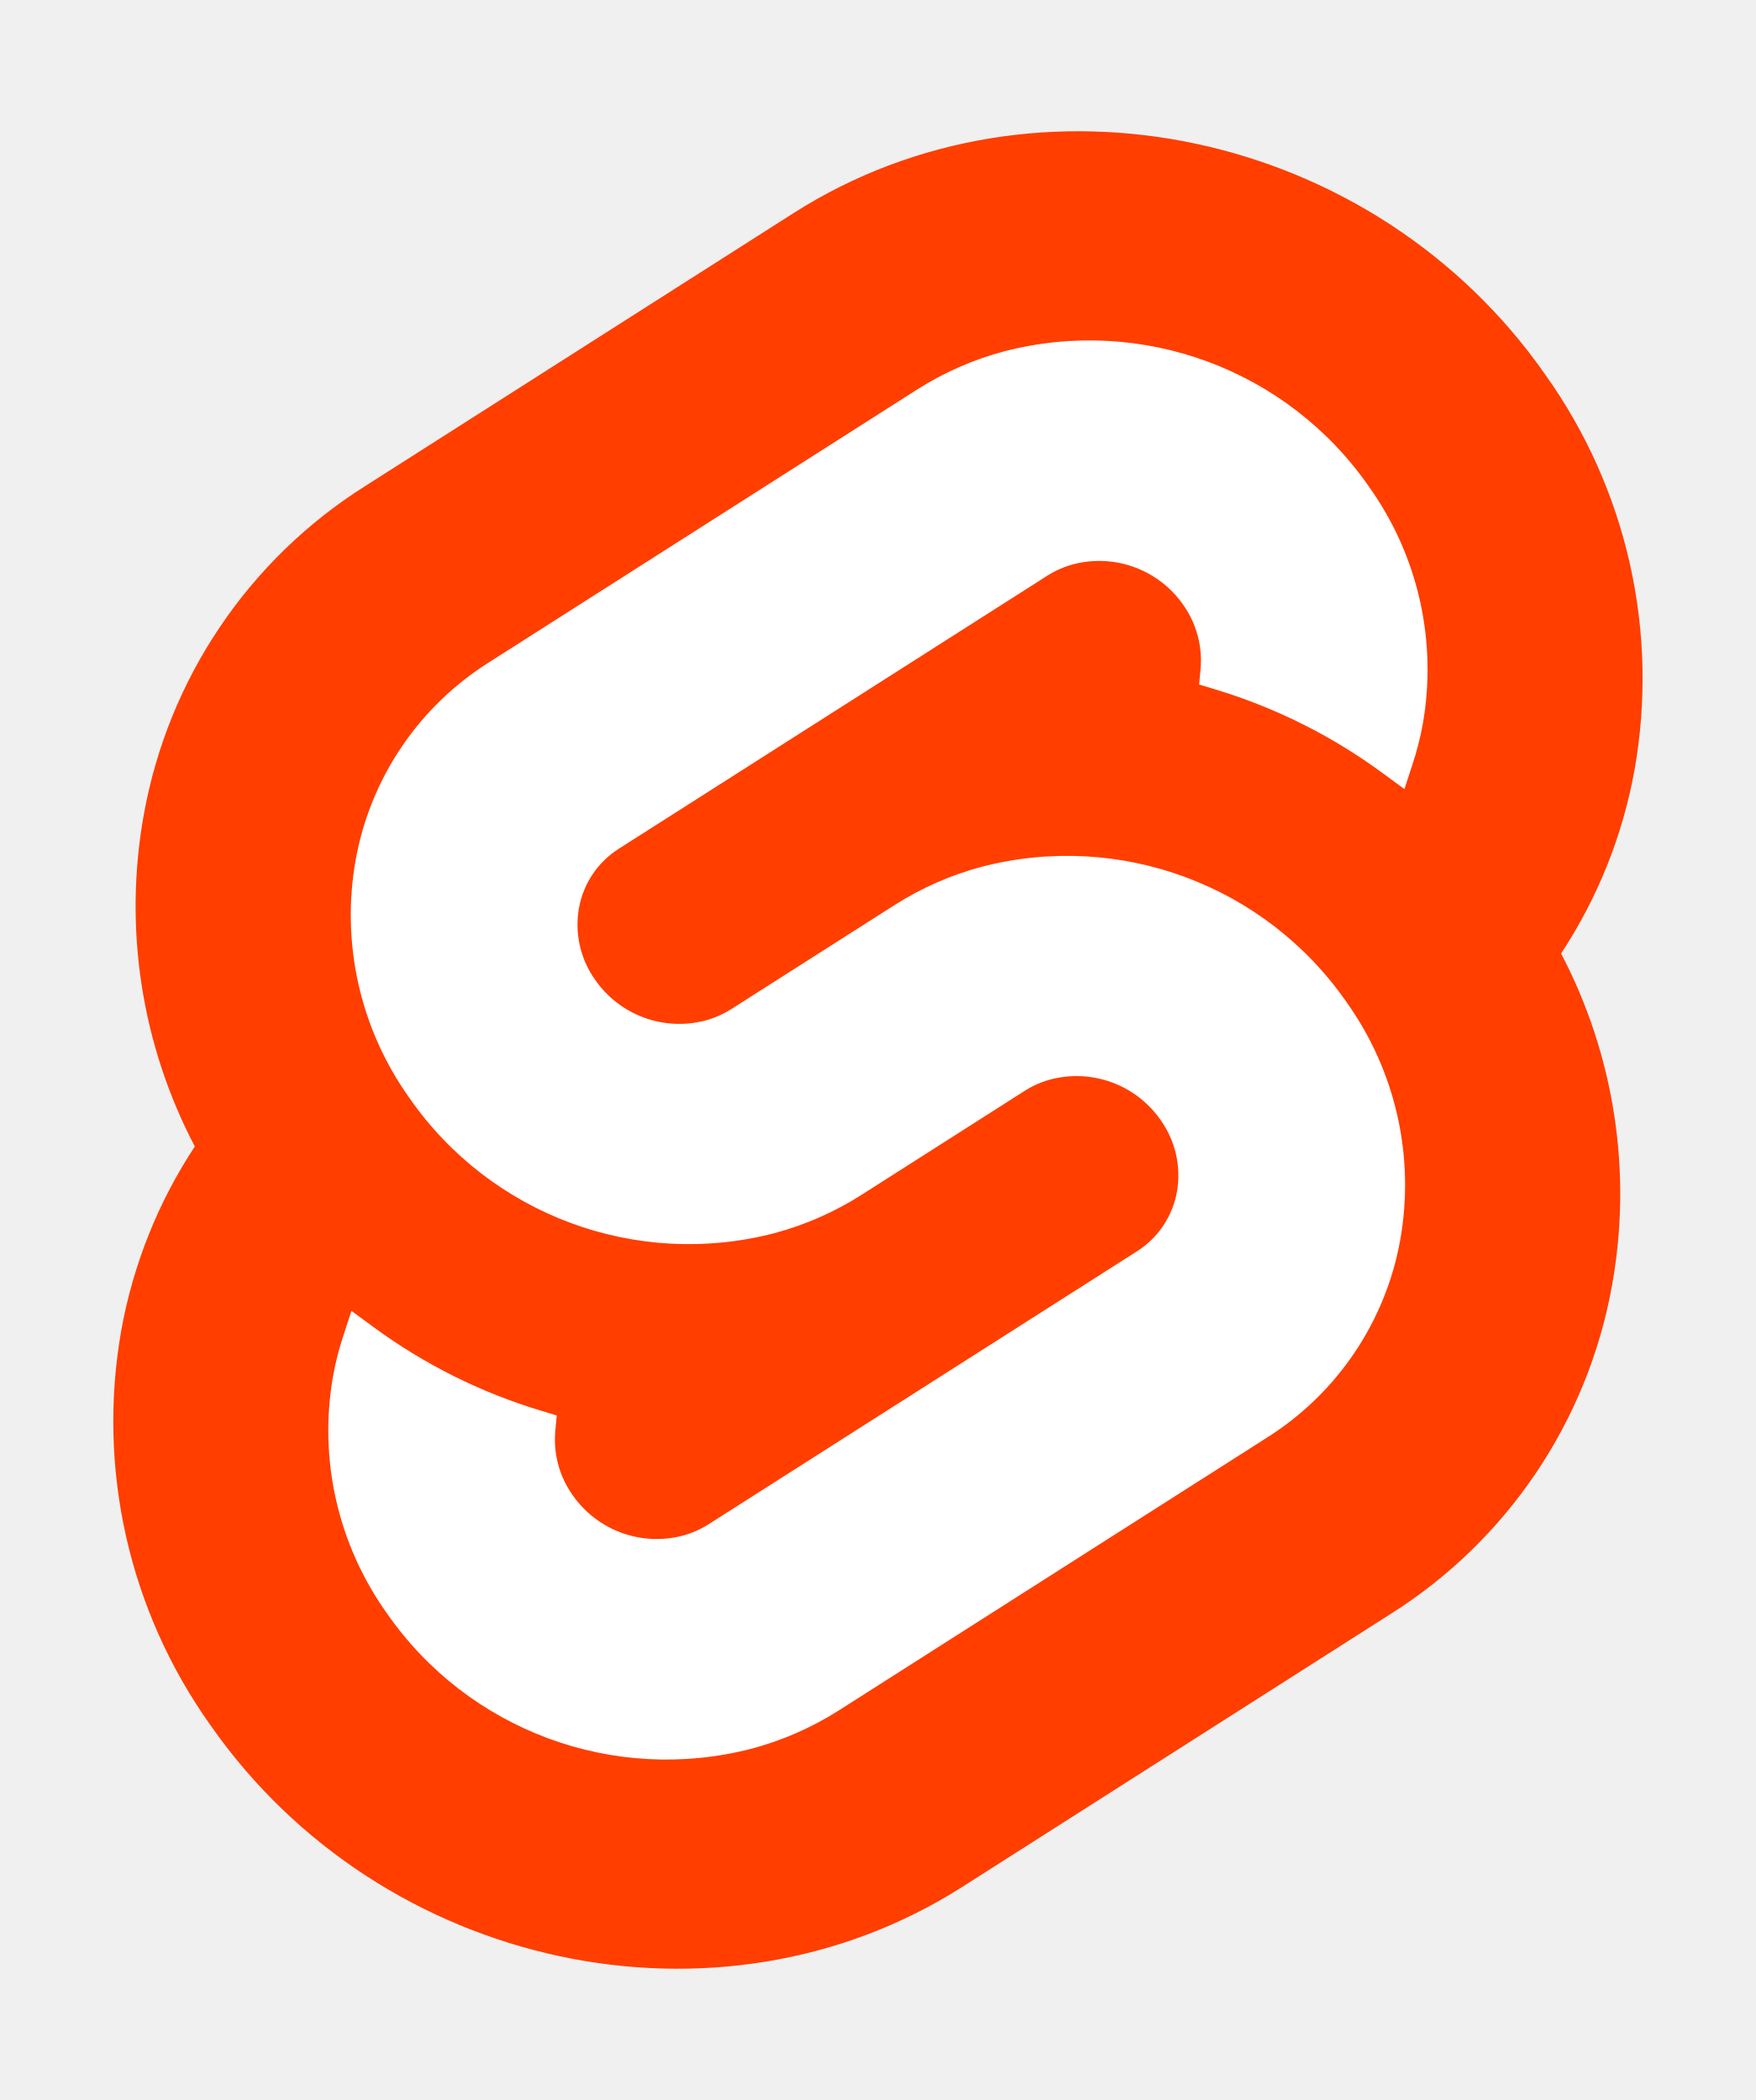
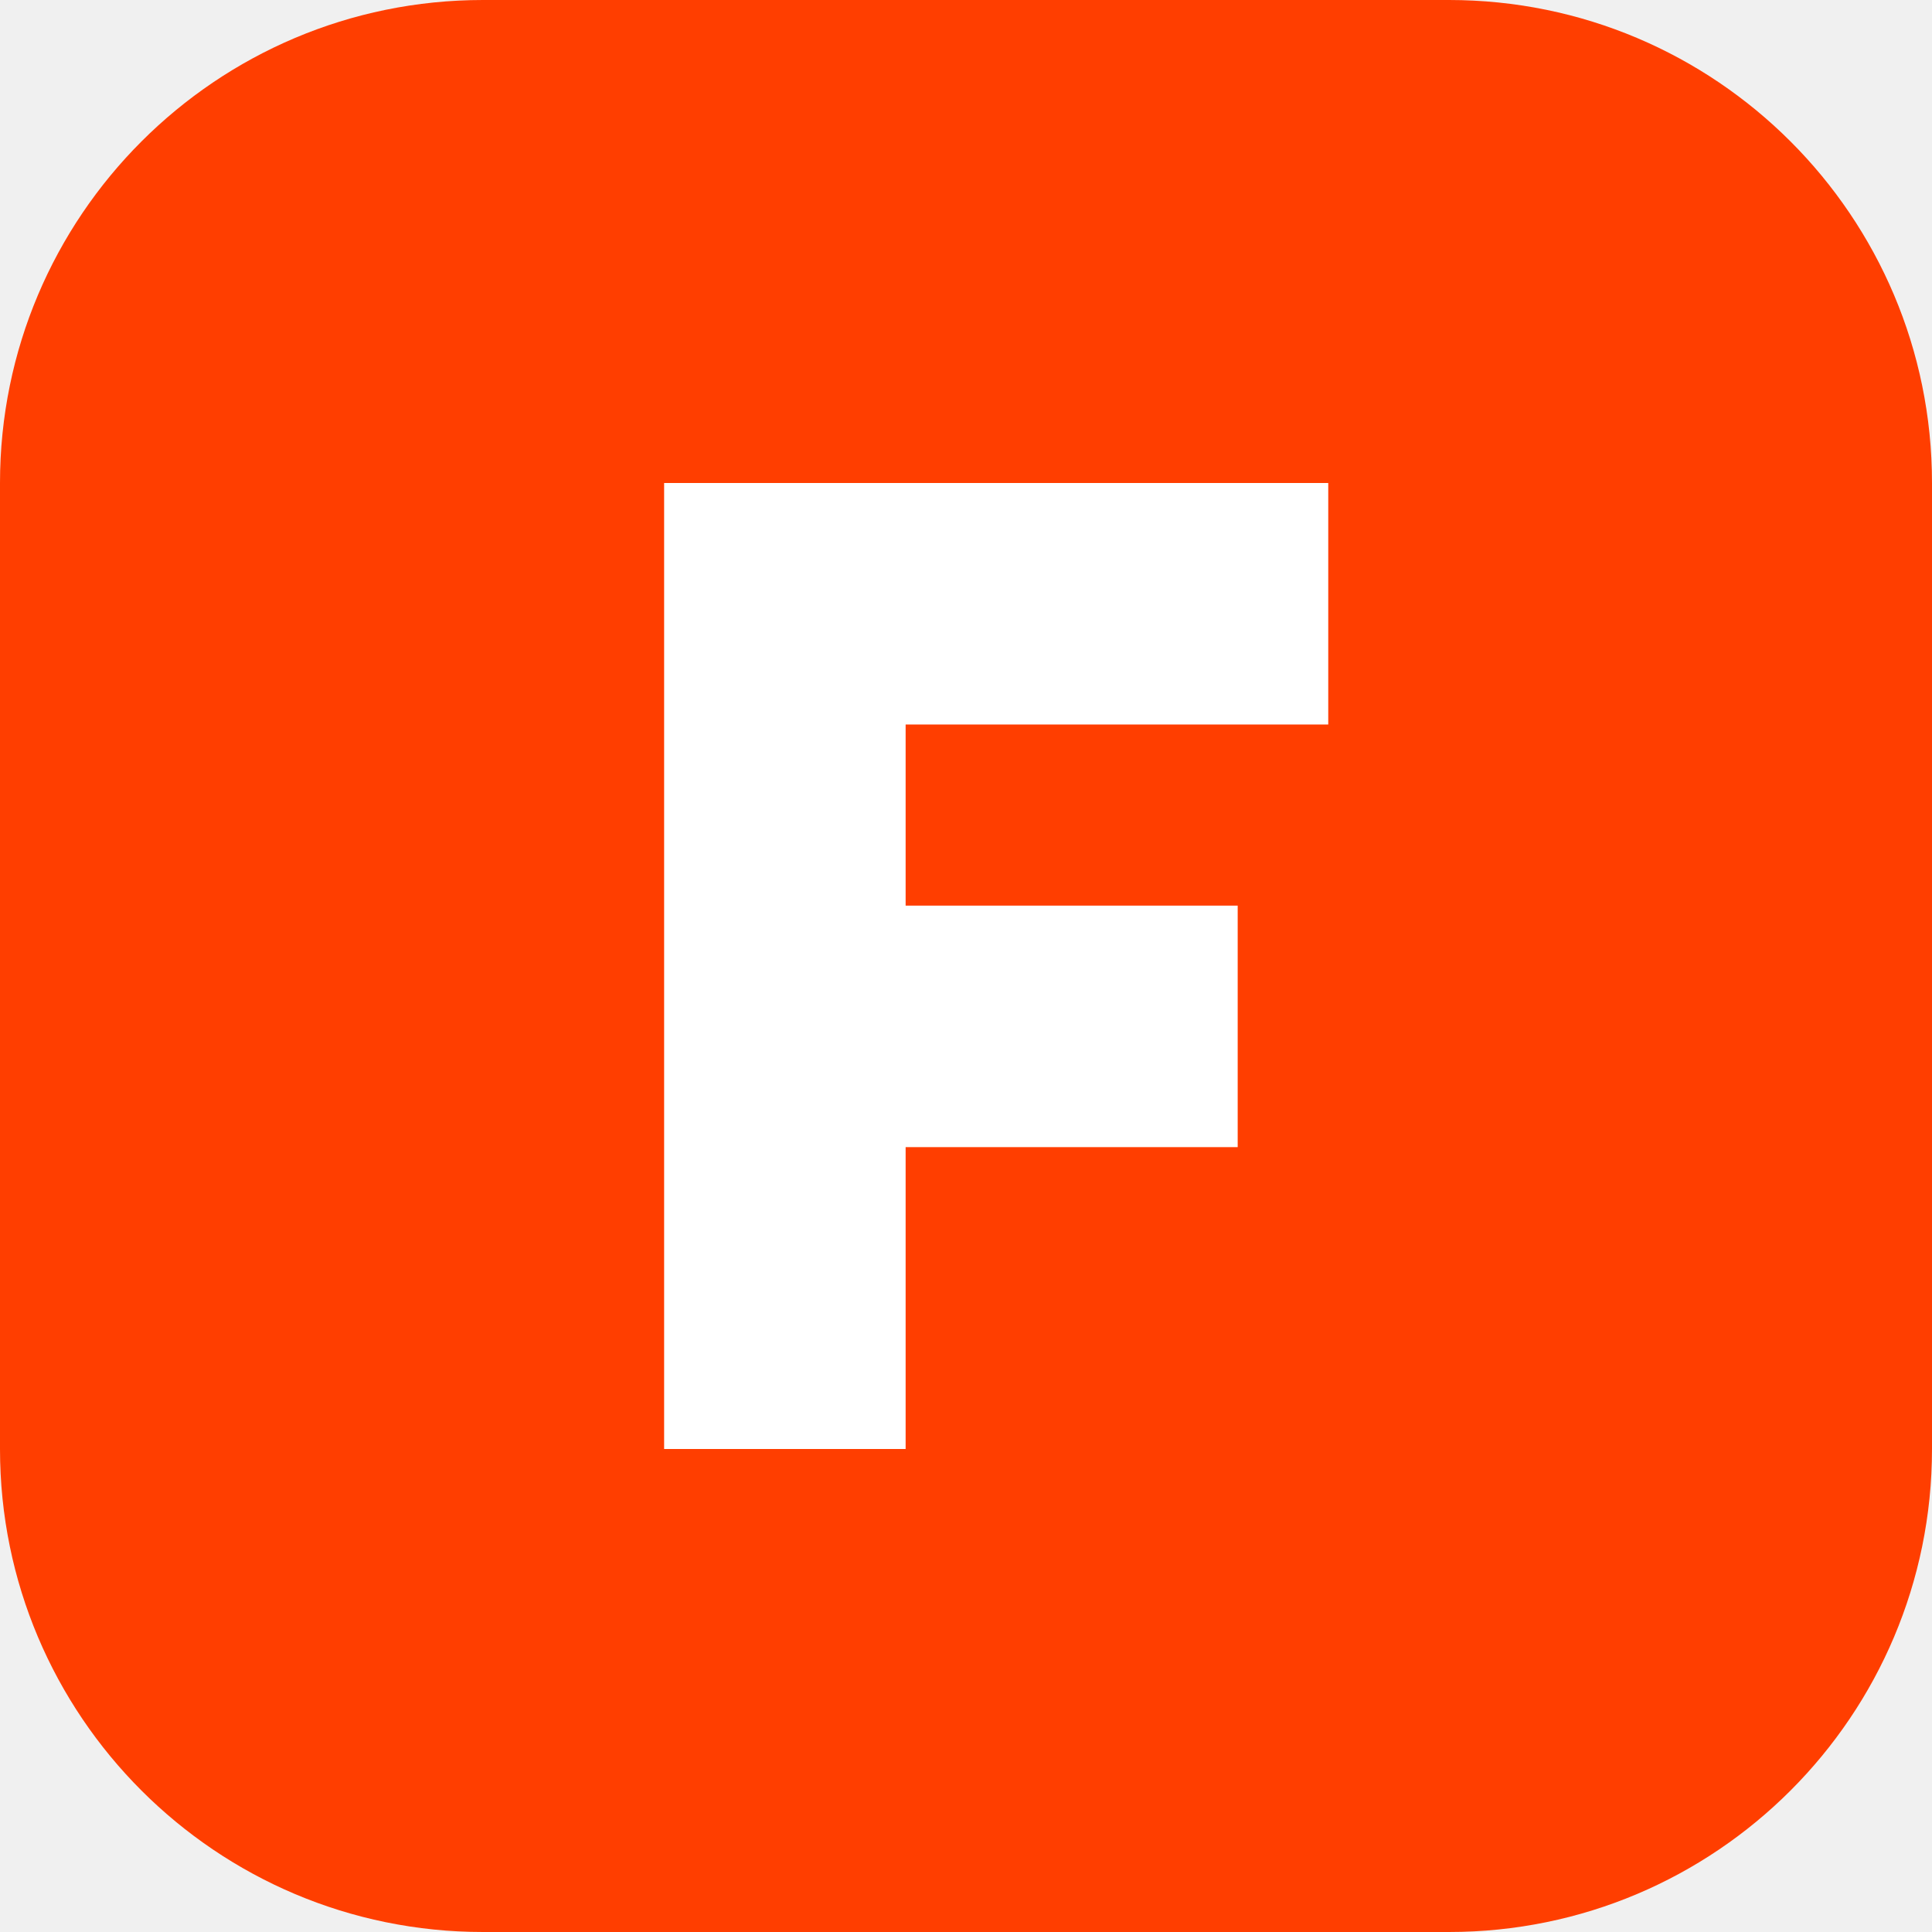
- <svg xmlns="http://www.w3.org/2000/svg" width="107" height="128" viewBox="0 0 107 128">
-   <path d="M94.157 22.819c-10.4-14.885-30.94-19.297-45.792-9.835L22.282 29.608A29.92 29.92 0 0 0 8.764 49.65a31.5 31.5 0 0 0 3.108 20.231 30 30 0 0 0-4.477 11.183 31.9 31.9 0 0 0 5.448 24.116c10.402 14.887 30.942 19.297 45.791 9.835l26.083-16.624A29.92 29.92 0 0 0 98.235 78.35a31.53 31.53 0 0 0-3.105-20.232 30 30 0 0 0 4.474-11.182 31.88 31.88 0 0 0-5.447-24.116" style="fill:#ff3e00" />
-   <path d="M45.817 106.582a20.72 20.72 0 0 1-22.237-8.243 19.17 19.17 0 0 1-3.277-14.503 18 18 0 0 1 .624-2.435l.49-1.498 1.337.981a33.6 33.6 0 0 0 10.203 5.098l.97.294-.09.968a5.85 5.85 0 0 0 1.052 3.878 6.24 6.24 0 0 0 6.695 2.485 5.8 5.8 0 0 0 1.603-.704L69.27 76.28a5.43 5.43 0 0 0 2.45-3.631 5.8 5.8 0 0 0-.987-4.371 6.24 6.24 0 0 0-6.698-2.487 5.7 5.7 0 0 0-1.6.704l-9.953 6.345a19 19 0 0 1-5.296 2.326 20.72 20.72 0 0 1-22.237-8.243 19.17 19.17 0 0 1-3.277-14.502 17.99 17.99 0 0 1 8.13-12.052l26.081-16.623a19 19 0 0 1 5.3-2.329 20.72 20.72 0 0 1 22.237 8.243 19.17 19.17 0 0 1 3.277 14.503 18 18 0 0 1-.624 2.435l-.49 1.498-1.337-.98a33.6 33.6 0 0 0-10.203-5.1l-.97-.294.09-.968a5.86 5.86 0 0 0-1.052-3.878 6.24 6.24 0 0 0-6.696-2.485 5.8 5.8 0 0 0-1.602.704L37.73 51.72a5.42 5.42 0 0 0-2.449 3.63 5.79 5.79 0 0 0 .986 4.372 6.24 6.24 0 0 0 6.698 2.486 5.8 5.8 0 0 0 1.602-.704l9.952-6.342a19 19 0 0 1 5.295-2.328 20.72 20.72 0 0 1 22.237 8.242 19.17 19.17 0 0 1 3.277 14.503 18 18 0 0 1-8.13 12.053l-26.081 16.622a19 19 0 0 1-5.3 2.328" style="fill:#fff" />
+ <svg xmlns="http://www.w3.org/2000/svg" width="32" height="32" viewBox="0 0 32 32">
+   <rect width="32" height="32" rx="8" fill="#ff3e00" />
+   <path d="M11 8 H22 V12 H15 V15 H20.5 V19 H15 V24 H11 Z" fill="#fff" />
</svg>
